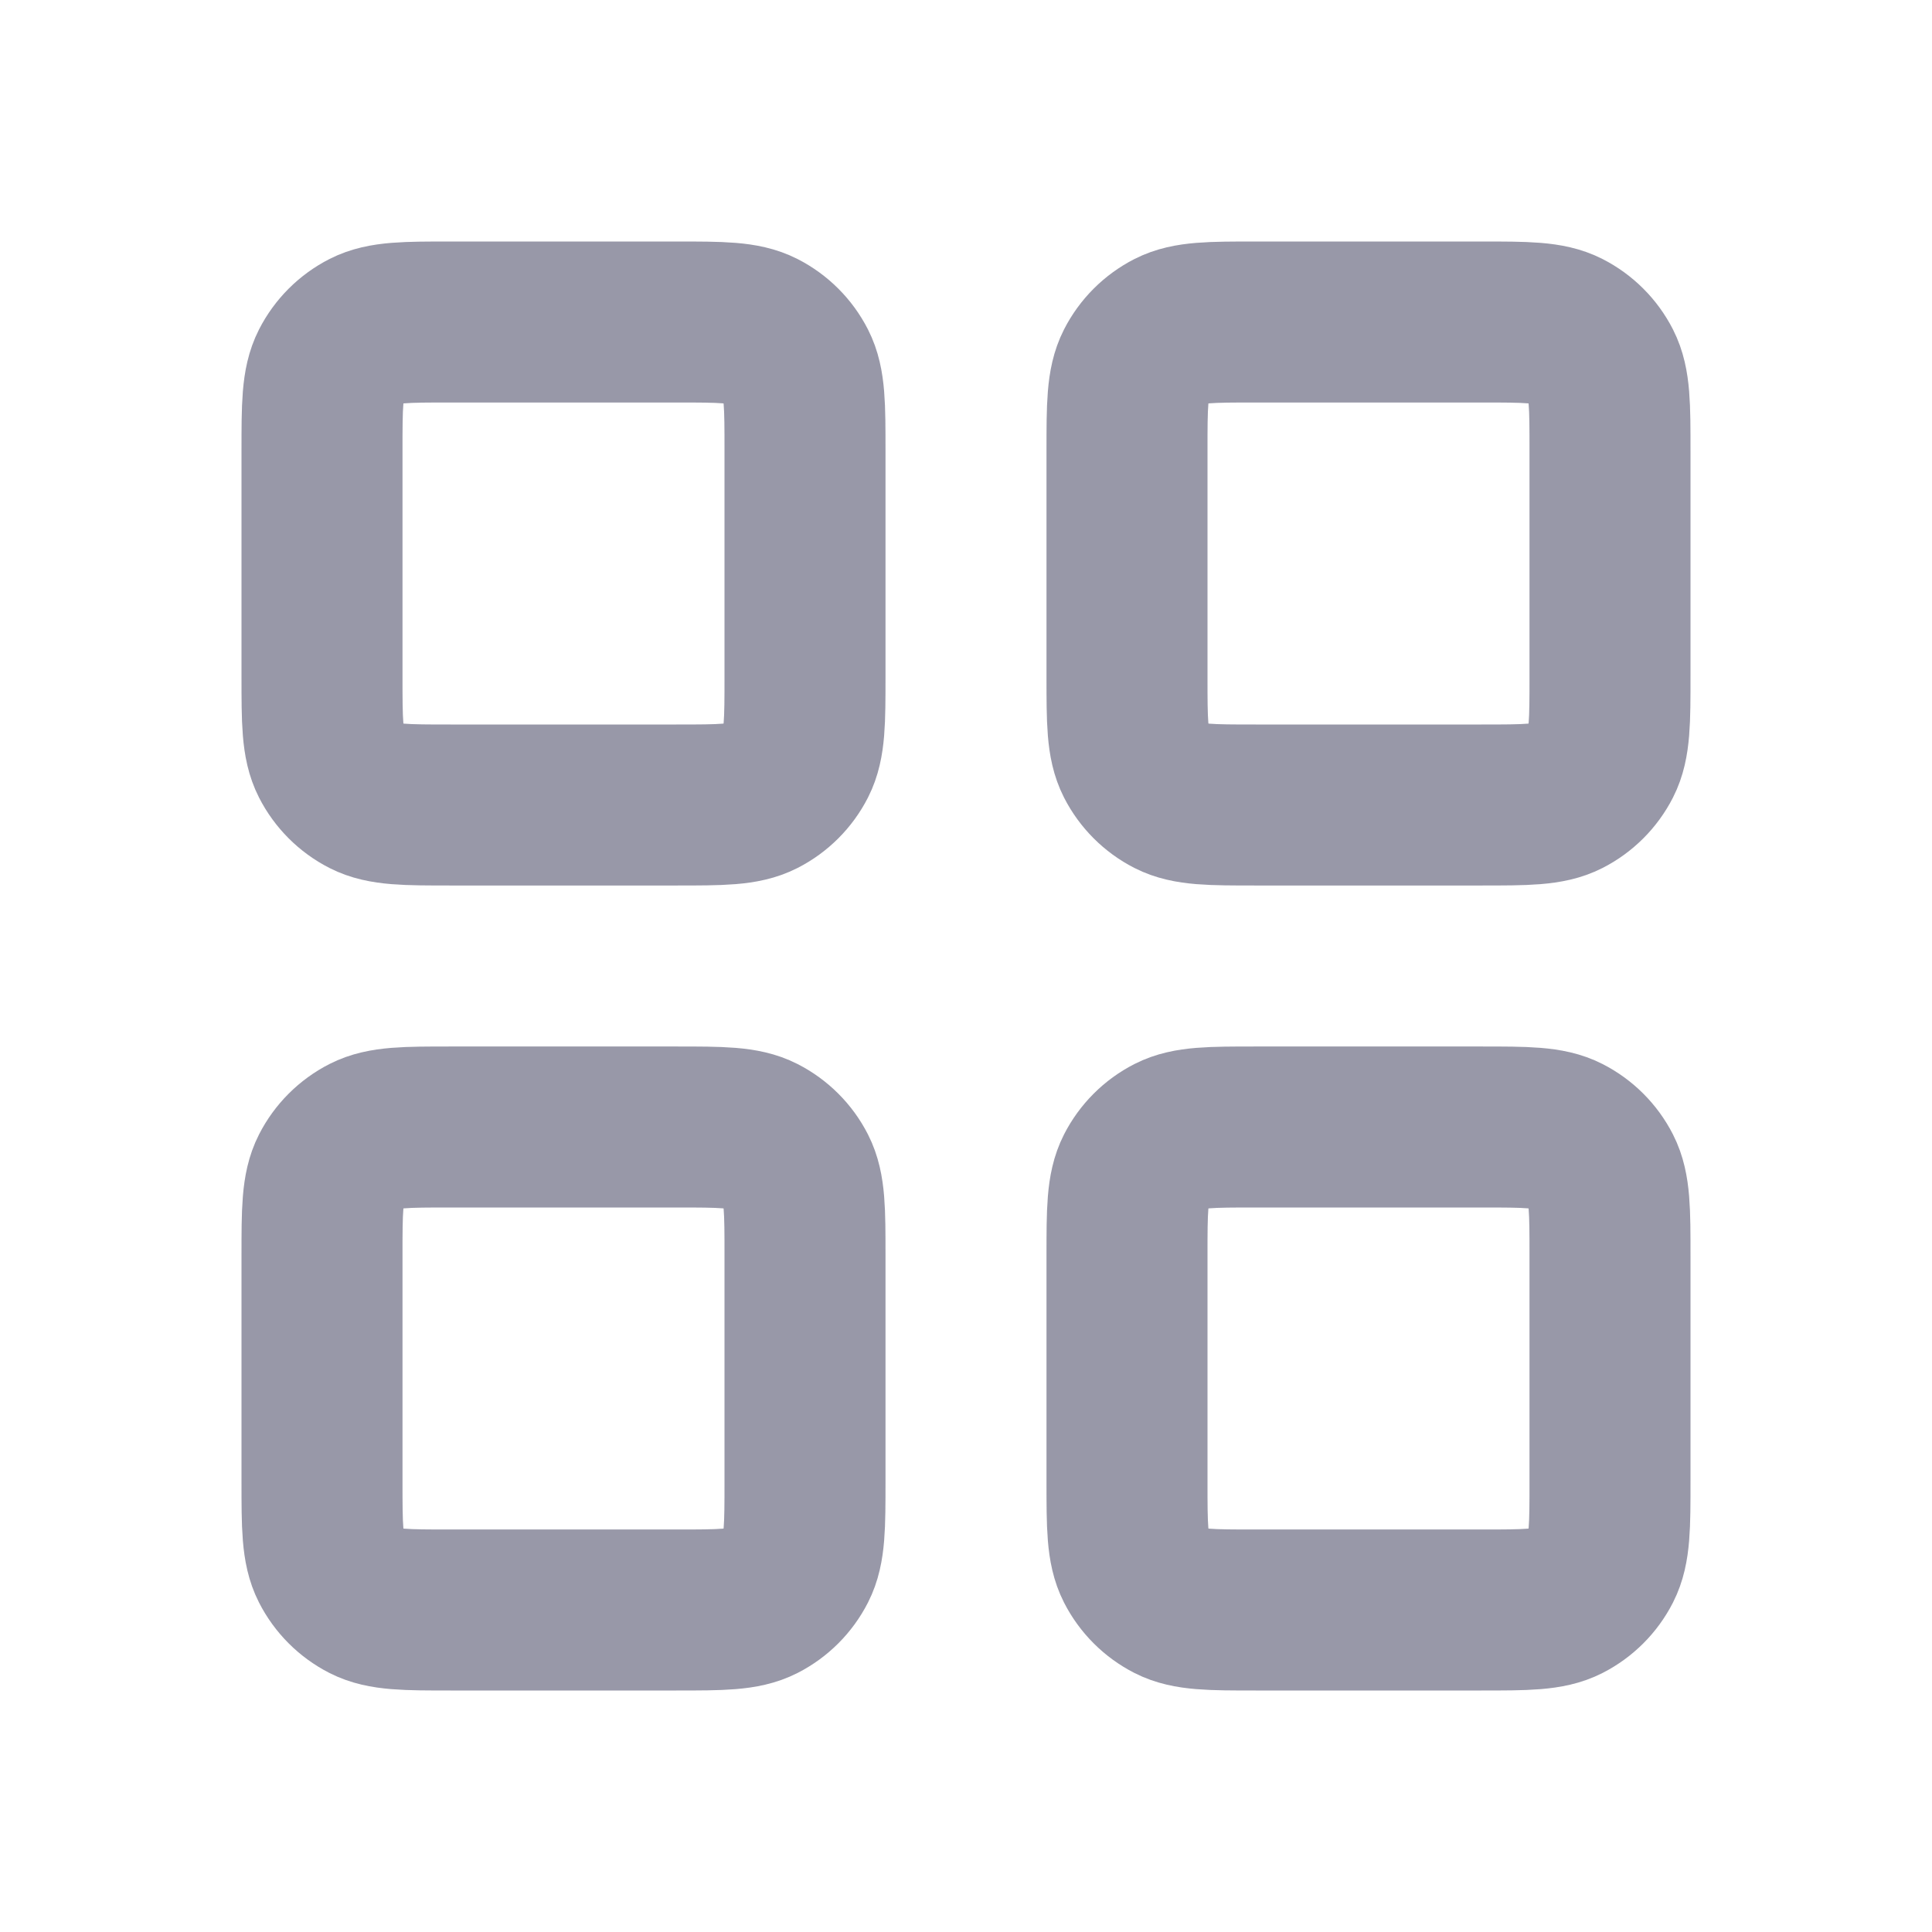
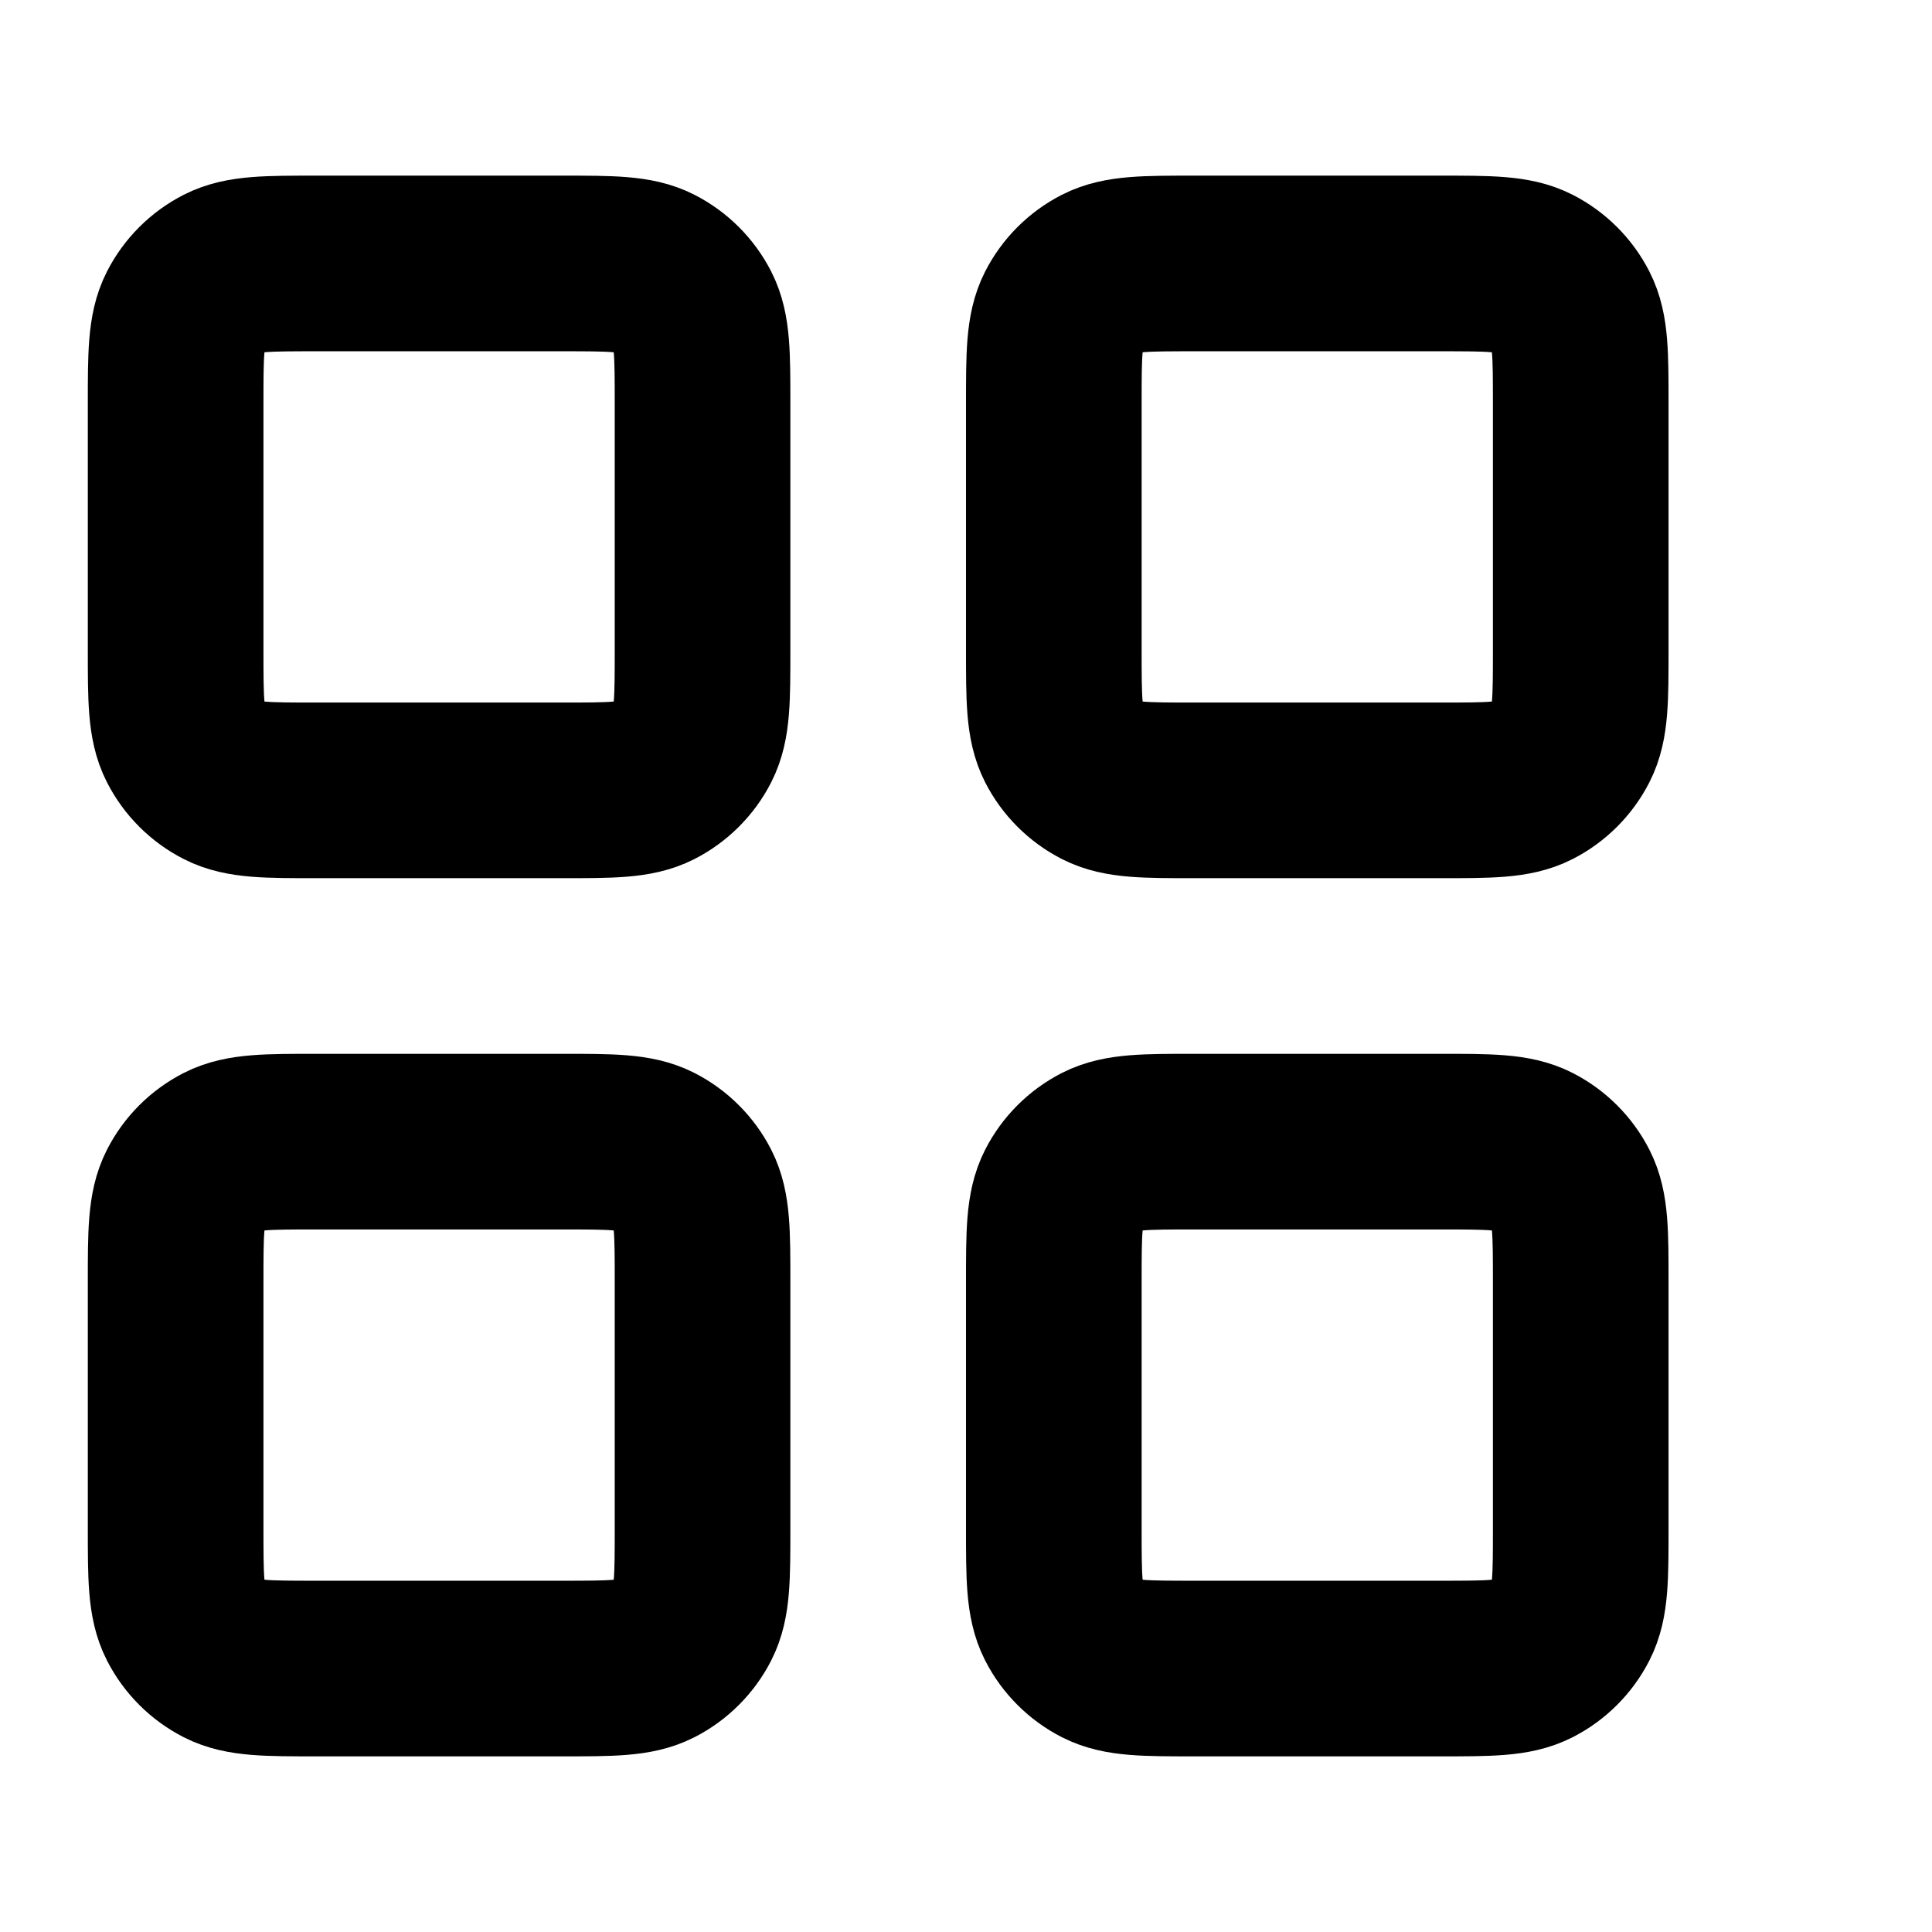
- <svg xmlns="http://www.w3.org/2000/svg" width="800px" height="800px" viewBox="0 0 24 24" fill="none">
-   <path d="M14 5.6C14 5.04 14 4.76 14.109 4.546C14.205 4.358 14.358 4.205 14.546 4.109C14.76 4 15.04 4 15.6 4H18.4C18.96 4 19.24 4 19.454 4.109C19.642 4.205 19.795 4.358 19.891 4.546C20 4.76 20 5.04 20 5.6V8.4C20 8.96 20 9.24 19.891 9.454C19.795 9.642 19.642 9.795 19.454 9.891C19.24 10 18.96 10 18.4 10H15.6C15.04 10 14.76 10 14.546 9.891C14.358 9.795 14.205 9.642 14.109 9.454C14 9.24 14 8.96 14 8.4V5.6Z" stroke="#9898A8" stroke-width="2" stroke-linecap="round" stroke-linejoin="round" />
-   <path d="M4 5.6C4 5.04 4 4.76 4.109 4.546C4.205 4.358 4.358 4.205 4.546 4.109C4.76 4 5.04 4 5.6 4H8.4C8.96 4 9.24 4 9.454 4.109C9.642 4.205 9.795 4.358 9.891 4.546C10 4.76 10 5.04 10 5.6V8.4C10 8.96 10 9.24 9.891 9.454C9.795 9.642 9.642 9.795 9.454 9.891C9.24 10 8.96 10 8.4 10H5.6C5.04 10 4.76 10 4.546 9.891C4.358 9.795 4.205 9.642 4.109 9.454C4 9.24 4 8.96 4 8.4V5.6Z" stroke="#9898A8" stroke-width="2" stroke-linecap="round" stroke-linejoin="round" />
-   <path d="M4 15.6C4 15.04 4 14.76 4.109 14.546C4.205 14.358 4.358 14.205 4.546 14.109C4.76 14 5.04 14 5.6 14H8.4C8.96 14 9.24 14 9.454 14.109C9.642 14.205 9.795 14.358 9.891 14.546C10 14.76 10 15.04 10 15.6V18.4C10 18.96 10 19.24 9.891 19.454C9.795 19.642 9.642 19.795 9.454 19.891C9.24 20 8.96 20 8.4 20H5.6C5.04 20 4.76 20 4.546 19.891C4.358 19.795 4.205 19.642 4.109 19.454C4 19.24 4 18.96 4 18.4V15.6Z" stroke="#9898A8" stroke-width="2" stroke-linecap="round" stroke-linejoin="round" />
-   <path d="M14 15.6C14 15.04 14 14.76 14.109 14.546C14.205 14.358 14.358 14.205 14.546 14.109C14.76 14 15.04 14 15.6 14H18.4C18.96 14 19.24 14 19.454 14.109C19.642 14.205 19.795 14.358 19.891 14.546C20 14.76 20 15.04 20 15.6V18.4C20 18.96 20 19.24 19.891 19.454C19.795 19.642 19.642 19.795 19.454 19.891C19.24 20 18.96 20 18.4 20H15.6C15.04 20 14.76 20 14.546 19.891C14.358 19.795 14.205 19.642 14.109 19.454C14 19.24 14 18.96 14 18.4V15.6Z" stroke="#9898A8" stroke-width="2" stroke-linecap="round" stroke-linejoin="round" />
+ <svg xmlns="http://www.w3.org/2000/svg" width="800px" height="800px" viewBox="2 1 22 22" fill="none">
+   <path d="M14 5.6C14 5.04 14 4.76 14.109 4.546C14.205 4.358 14.358 4.205 14.546 4.109C14.76 4 15.04 4 15.6 4H18.4C18.96 4 19.24 4 19.454 4.109C19.642 4.205 19.795 4.358 19.891 4.546C20 4.76 20 5.04 20 5.6V8.4C20 8.96 20 9.24 19.891 9.454C19.795 9.642 19.642 9.795 19.454 9.891C19.24 10 18.96 10 18.4 10H15.6C15.04 10 14.76 10 14.546 9.891C14.358 9.795 14.205 9.642 14.109 9.454C14 9.24 14 8.96 14 8.4V5.6Z" stroke="currentColor" stroke-width="2" stroke-linecap="round" stroke-linejoin="round" />
+   <path d="M4 5.6C4 5.04 4 4.76 4.109 4.546C4.205 4.358 4.358 4.205 4.546 4.109C4.76 4 5.04 4 5.6 4H8.4C8.96 4 9.24 4 9.454 4.109C9.642 4.205 9.795 4.358 9.891 4.546C10 4.76 10 5.04 10 5.6V8.4C10 8.96 10 9.24 9.891 9.454C9.795 9.642 9.642 9.795 9.454 9.891C9.24 10 8.96 10 8.4 10H5.6C5.04 10 4.76 10 4.546 9.891C4.358 9.795 4.205 9.642 4.109 9.454C4 9.24 4 8.96 4 8.4V5.6Z" stroke="currentColor" stroke-width="2" stroke-linecap="round" stroke-linejoin="round" />
+   <path d="M4 15.6C4 15.04 4 14.76 4.109 14.546C4.205 14.358 4.358 14.205 4.546 14.109C4.76 14 5.04 14 5.6 14H8.4C8.96 14 9.24 14 9.454 14.109C9.642 14.205 9.795 14.358 9.891 14.546C10 14.76 10 15.04 10 15.6V18.4C10 18.96 10 19.24 9.891 19.454C9.795 19.642 9.642 19.795 9.454 19.891C9.24 20 8.96 20 8.4 20H5.6C5.04 20 4.76 20 4.546 19.891C4.358 19.795 4.205 19.642 4.109 19.454C4 19.24 4 18.96 4 18.4V15.6Z" stroke="currentColor" stroke-width="2" stroke-linecap="round" stroke-linejoin="round" />
+   <path d="M14 15.6C14 15.04 14 14.76 14.109 14.546C14.205 14.358 14.358 14.205 14.546 14.109C14.76 14 15.04 14 15.6 14H18.4C18.96 14 19.24 14 19.454 14.109C19.642 14.205 19.795 14.358 19.891 14.546C20 14.76 20 15.04 20 15.6V18.4C20 18.96 20 19.24 19.891 19.454C19.795 19.642 19.642 19.795 19.454 19.891C19.24 20 18.96 20 18.4 20H15.6C15.04 20 14.76 20 14.546 19.891C14.358 19.795 14.205 19.642 14.109 19.454C14 19.24 14 18.96 14 18.4V15.6Z" stroke="currentColor" stroke-width="2" stroke-linecap="round" stroke-linejoin="round" />
</svg>
